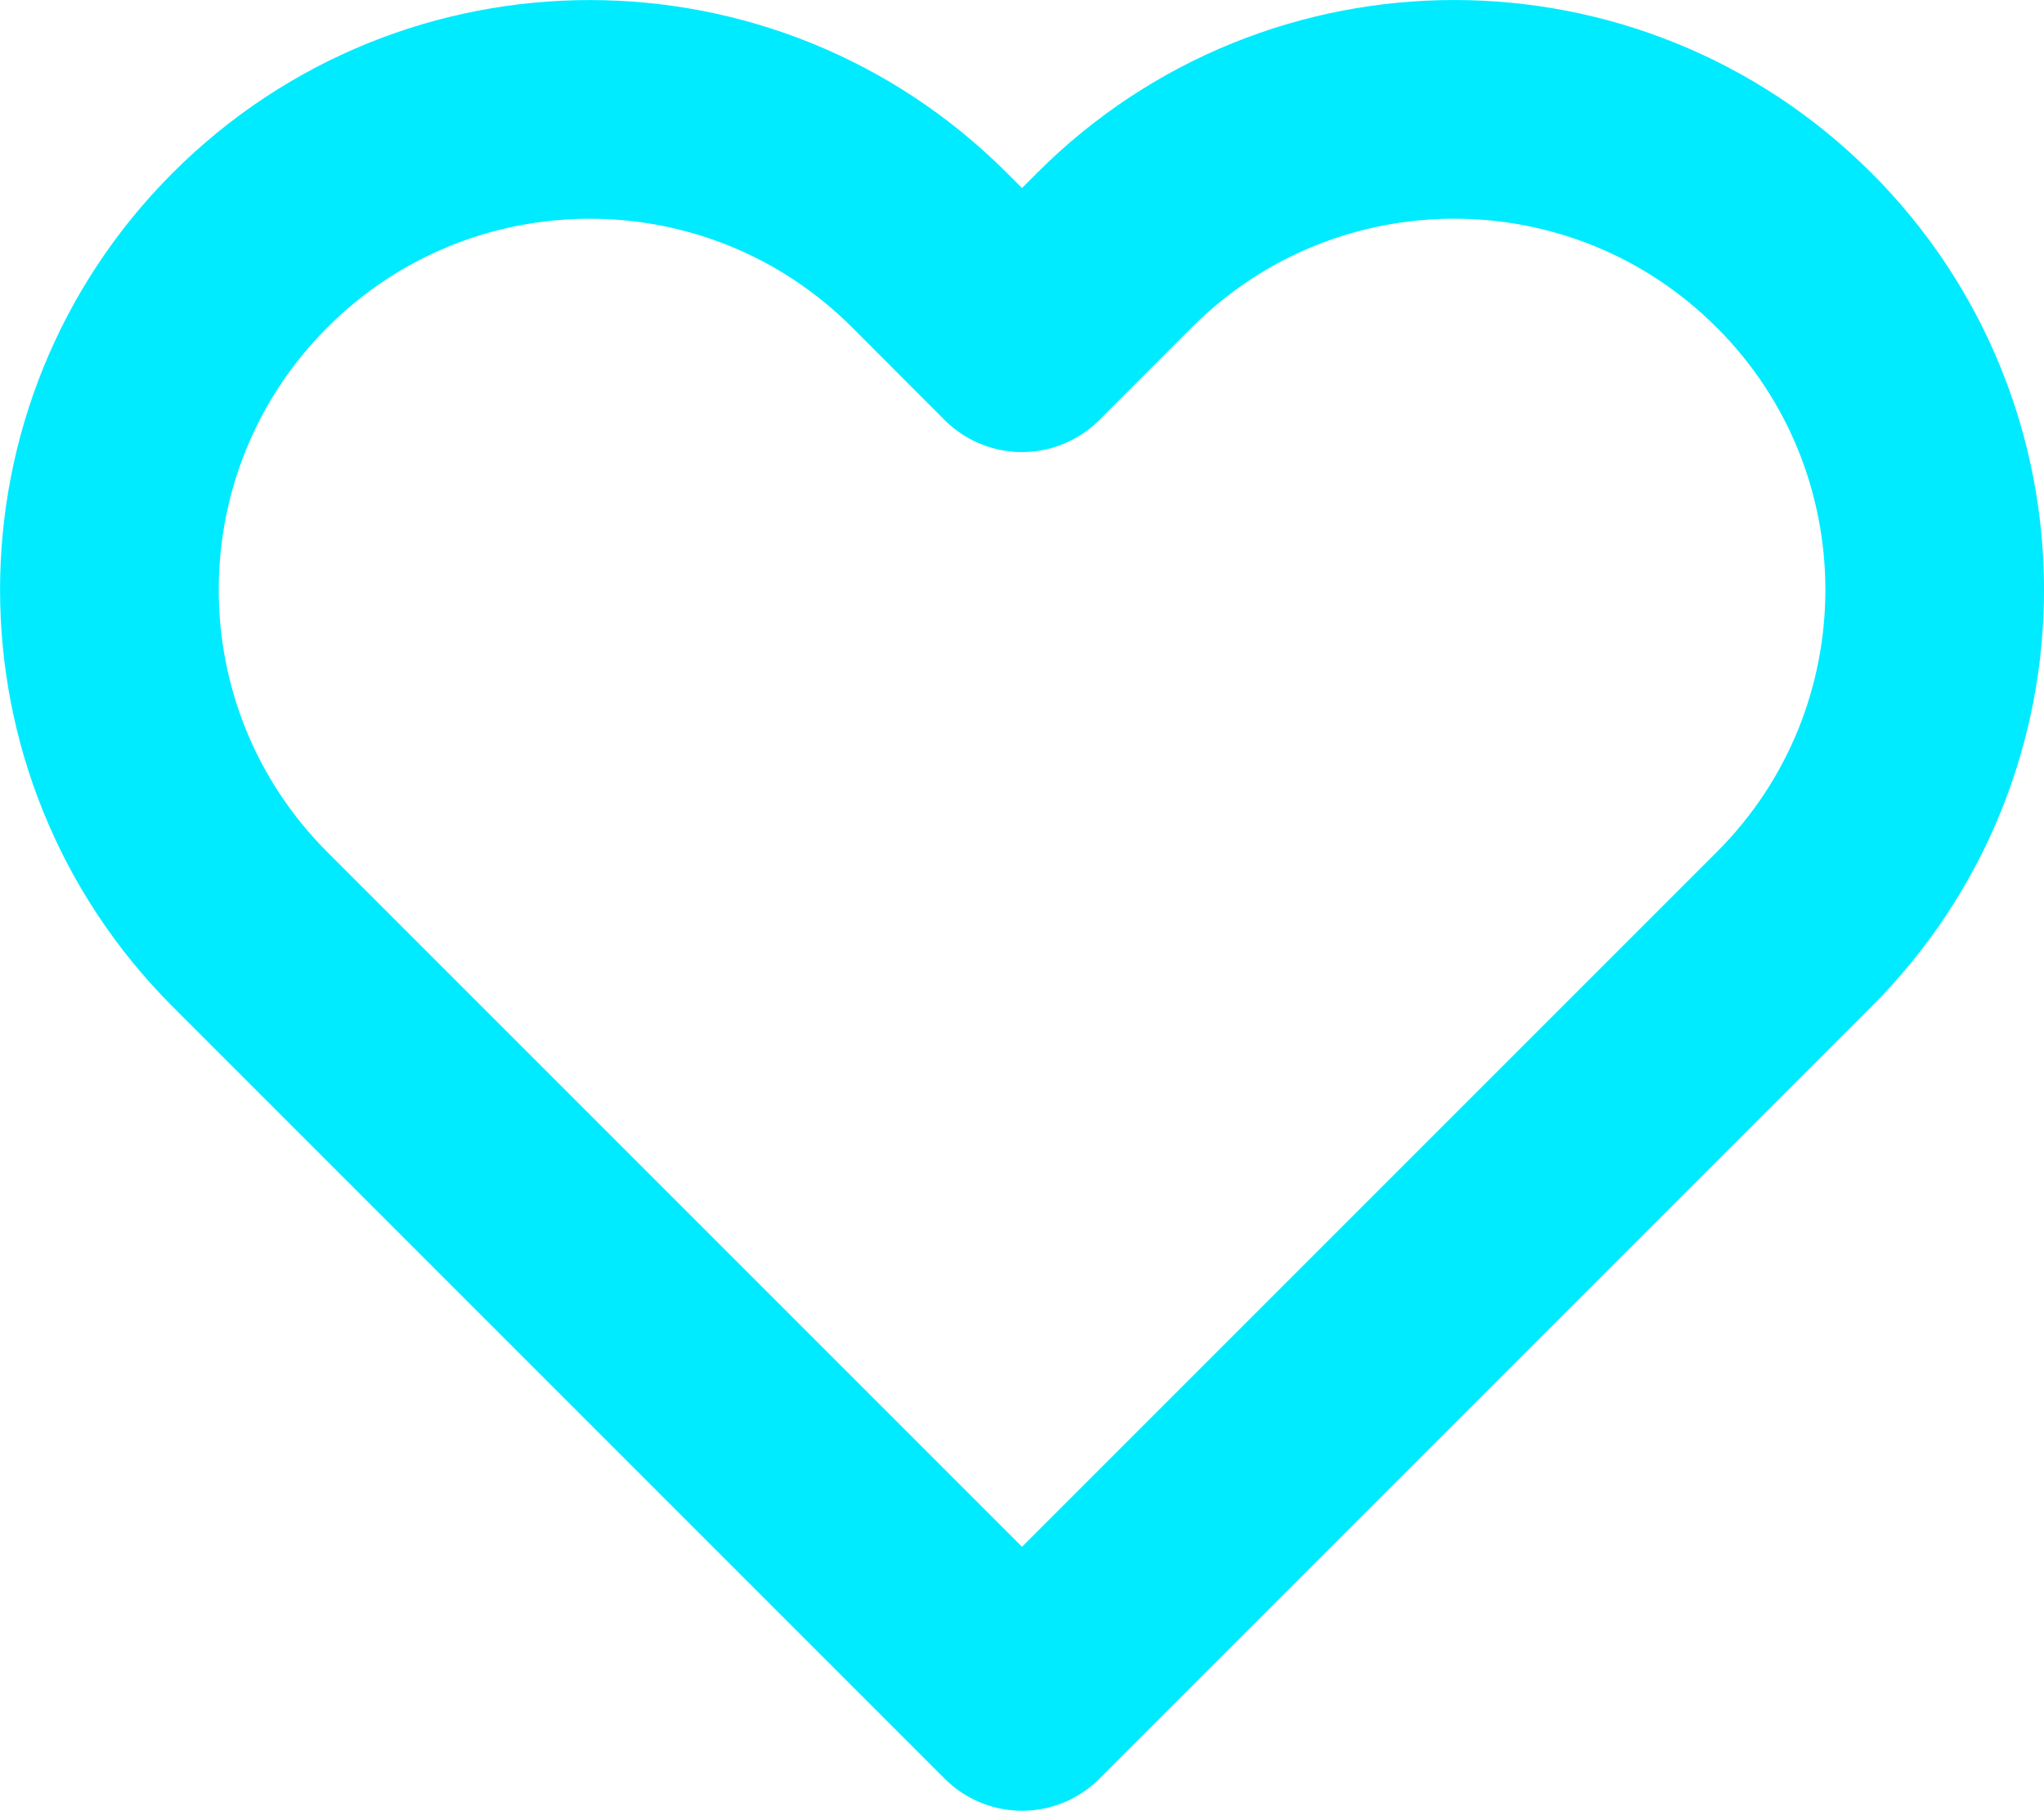
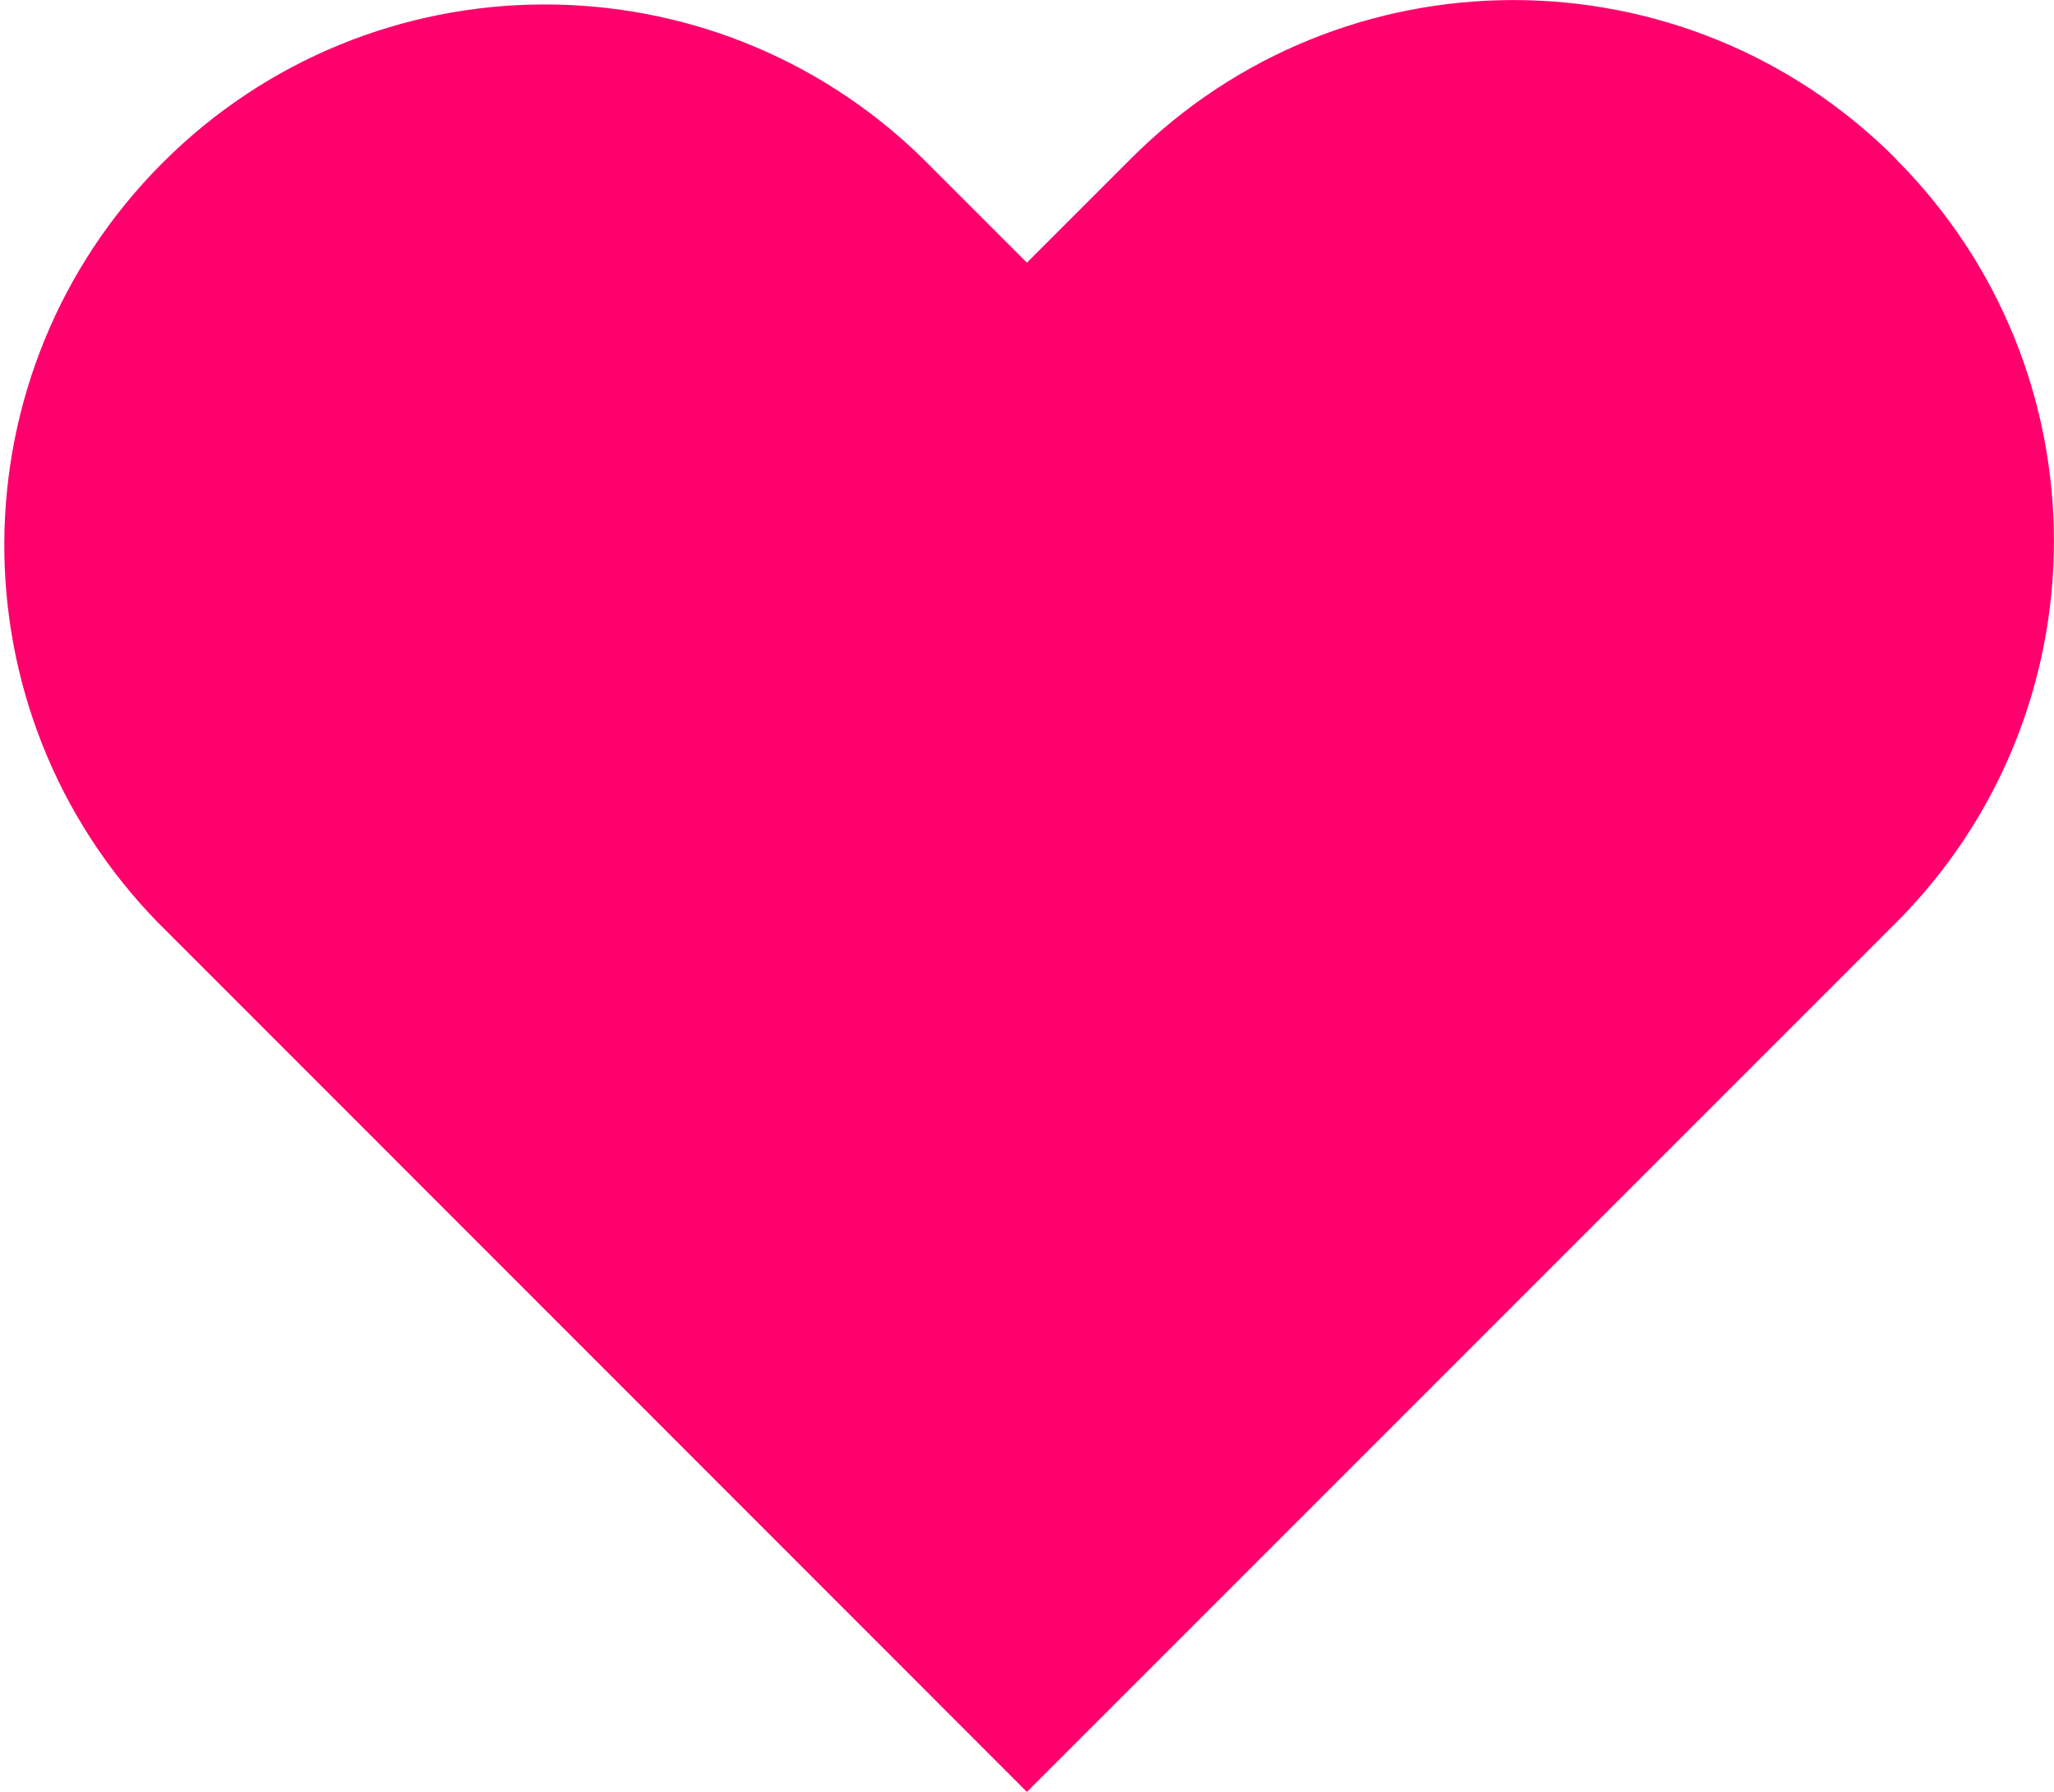
- <svg xmlns="http://www.w3.org/2000/svg" width="28.041" height="24.841" viewBox="0 0 28.041 24.841">
-   <path id="heart" d="M24.659,4.929a6.589,6.589,0,0,0-9.32,0L14.069,6.2,12.8,4.929a6.59,6.59,0,0,0-9.32,9.32l1.27,1.27,9.32,9.32,9.32-9.32,1.27-1.27a6.589,6.589,0,0,0,0-9.32Z" transform="translate(-0.049 -1.498)" fill="none" stroke="#00ebff" stroke-linecap="round" stroke-linejoin="round" stroke-width="3" />
+ <svg xmlns="http://www.w3.org/2000/svg" width="13.185" height="11.5" viewBox="0 0 13.185 11.5">
+   <path id="heart" d="M13.717,4.015a3.469,3.469,0,0,0-4.907,0l-.669.669-.669-.669A3.47,3.47,0,0,0,2.565,8.922l.669.669L8.141,14.5l4.907-4.907.669-.669a3.469,3.469,0,0,0,0-4.907Z" transform="translate(-1.549 -2.998)" fill="#ff006c" />
</svg>
